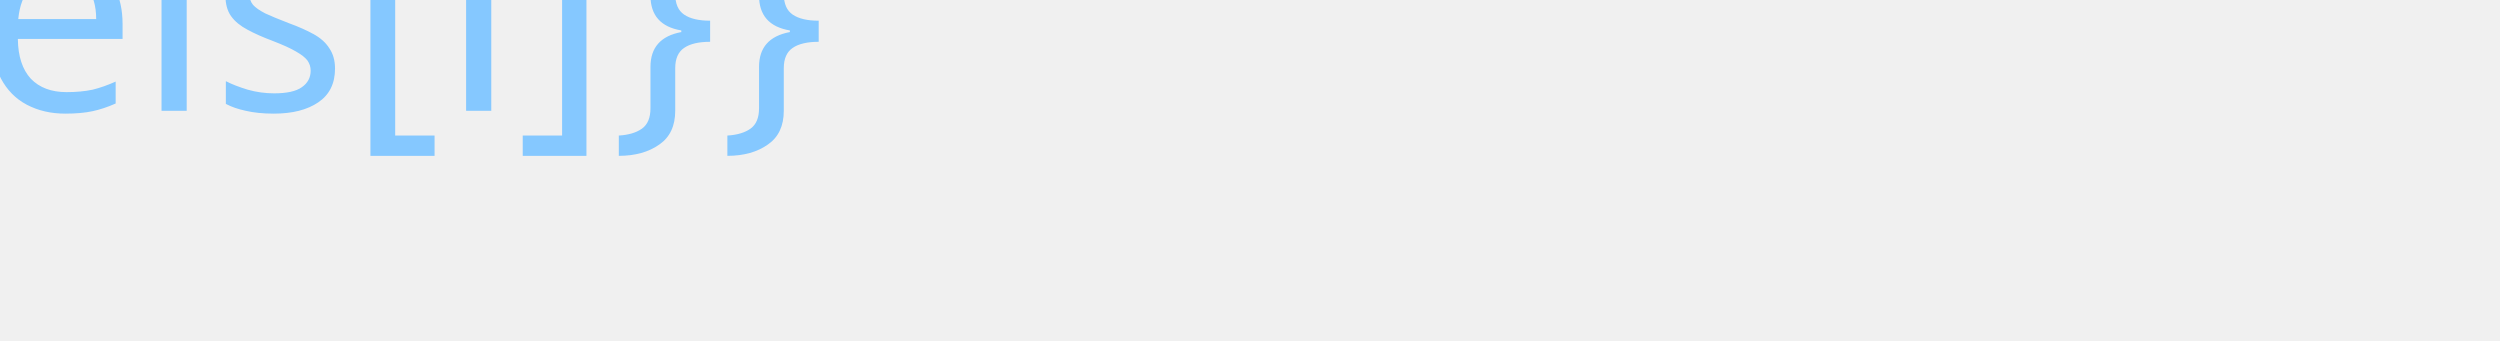
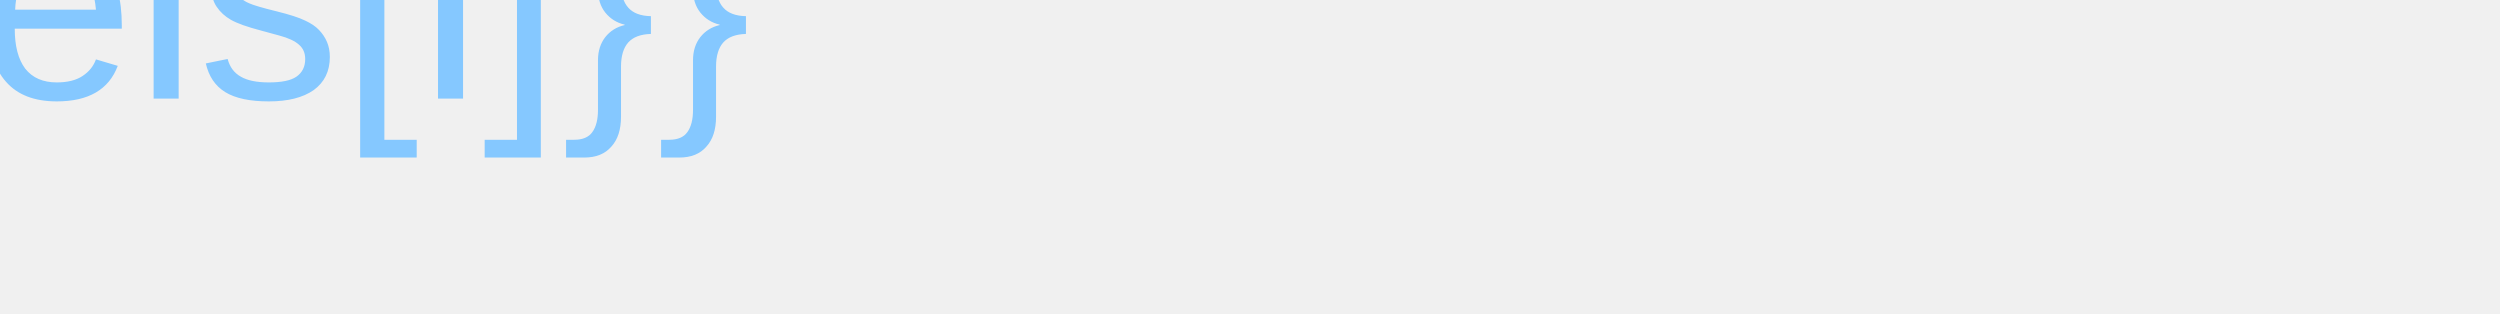
<svg xmlns="http://www.w3.org/2000/svg" height="{{config.page_size[1]}}" width="{{config.page_size[0]}}">
  <style>
    .item{
      fill: transparent;
    }
    .item.odd{
      fill: #85c8ff;
      opacity: 0.4;
    }
+     #form-id .item{
+       fill: transparent;
+     }
+     #form-id .bubble{
+       stroke-width: 1;
+     }
    .item-label{
      dominant-baseline: central;
      font-family: Arial;
      font-size: 13px;
      text-anchor:end;
-       stroke: black;
    }
    .bubble{
      fill: white;
      stroke: #85c8ff;
      stroke-width:1.5;
+       opacity: 1;
    }
    .bubble-label{
      dominant-baseline: central;
-       font-family: "Arial light";
+       font-family: "Arial";
      font-size: 11px;
      font-weight:100;
      stroke: none;
      fill: #85c8ff;
      text-anchor: middle;
+       opacity: 1;
+     }
+     .timing-mark{
+       fill: black;
    }
  </style>
  <rect fill="white" height="{{config.page_size[1]}}" width="{{config.page_size[0]}}" />
  {% for seg in config.segments %}
  <g class="segment" transform="translate({{seg.position[0]}} {{seg.position[1]}})">
    {% for block in seg.item_blocks %}
-     {% set k = loop %}
+     {% set k = loop.index %}
    {% set labels = range(block.labels[0],block.labels[1]+1) %}
    {% if block.bubble_labels is defined %}{% set blabels = block.bubble_labels %}{% else %}{% set blabels = range(1,block.nopts +1)%}{% endif %}
    {% set size_w,size_h = block.item_size %}
    {% set bsize_w,bsize_h = block.bubble_size %}
    <g class="item-block" id="block-{{k}}" transform="translate({{block.position[0]}} {{block.position[1]}})">
      {% for j in range(block.nrows) %}
      <g transform="translate(0 {{j * size_w}})">
        <rect class="item {{ loop.cycle('odd', 'even') }}" width="{{block.nopts * size_w}}" height="{{size_h}}" />
-         <text class="item-label" x="-3" y="{{size_h/2}}">{{labels[j]}}</text>
+         <text class="item-label" x="-3" y="{{size_h/2}}">{{labels[j]}}.</text>
        {% for i in range(block.nopts) %}
        <circle class="bubble" cx="{{i*size_w + (size_w/2)}}" cy="{{size_h/2}}" id="item-{{j}}-{{i}}" r="{{bsize_h/2}}" />
        <text class="bubble-label" x="{{i*size_w + (size_w/2)}}" y="{{size_h/2}}">{{blabels[i]}}</text>
        {% endfor %}
      </g>
      {% endfor %}
    </g>
    {% endfor %}
+     <g class="timing-marks" transform="translate(0 {{seg.size[1]-seg.timing_marks.size[1]}})">
+     {% set dist = (seg.size[0] - seg.timing_marks.size[0])/(seg.timing_marks.count - 1) %}
+     {% for i in range(seg.timing_marks.count) %}
+       <rect class="timing-mark" x="{{i * dist}}" y="0" width="{{seg.timing_marks.size[0]}}" height="{{seg.timing_marks.size[1]}}" />
+     {% endfor %}
+     </g>
  </g>
  {% endfor %}
+   <g class="item-block" id="form-id" transform="translate({{config.form_id.position[0]}} {{config.form_id.position[1]}})">
+     {% set size_w,size_h = config.form_id.item_size %}
+     {% for j in range(config.form_id.nrows) %}
+     {% set bsize_w,bsize_h = config.form_id.bubble_size %}
+     <g transform="translate(0 {{j * size_w}})">
+       <rect class="item {{ loop.cycle('odd', 'even') }}" width="{{config.form_id.nopts * size_w}}" height="{{size_h}}" />
+       {% for i in range(config.form_id.nopts) %}
+       <circle class="bubble" cx="{{i*size_w + (size_w/2)}}" cy="{{size_h/2}}" id="item-{{j}}-{{i}}" r="{{bsize_h/2}}" />
+       {% endfor %}
+     </g>
+     {% endfor %}
+   </g>
+   {{ decorations }}
</svg>
